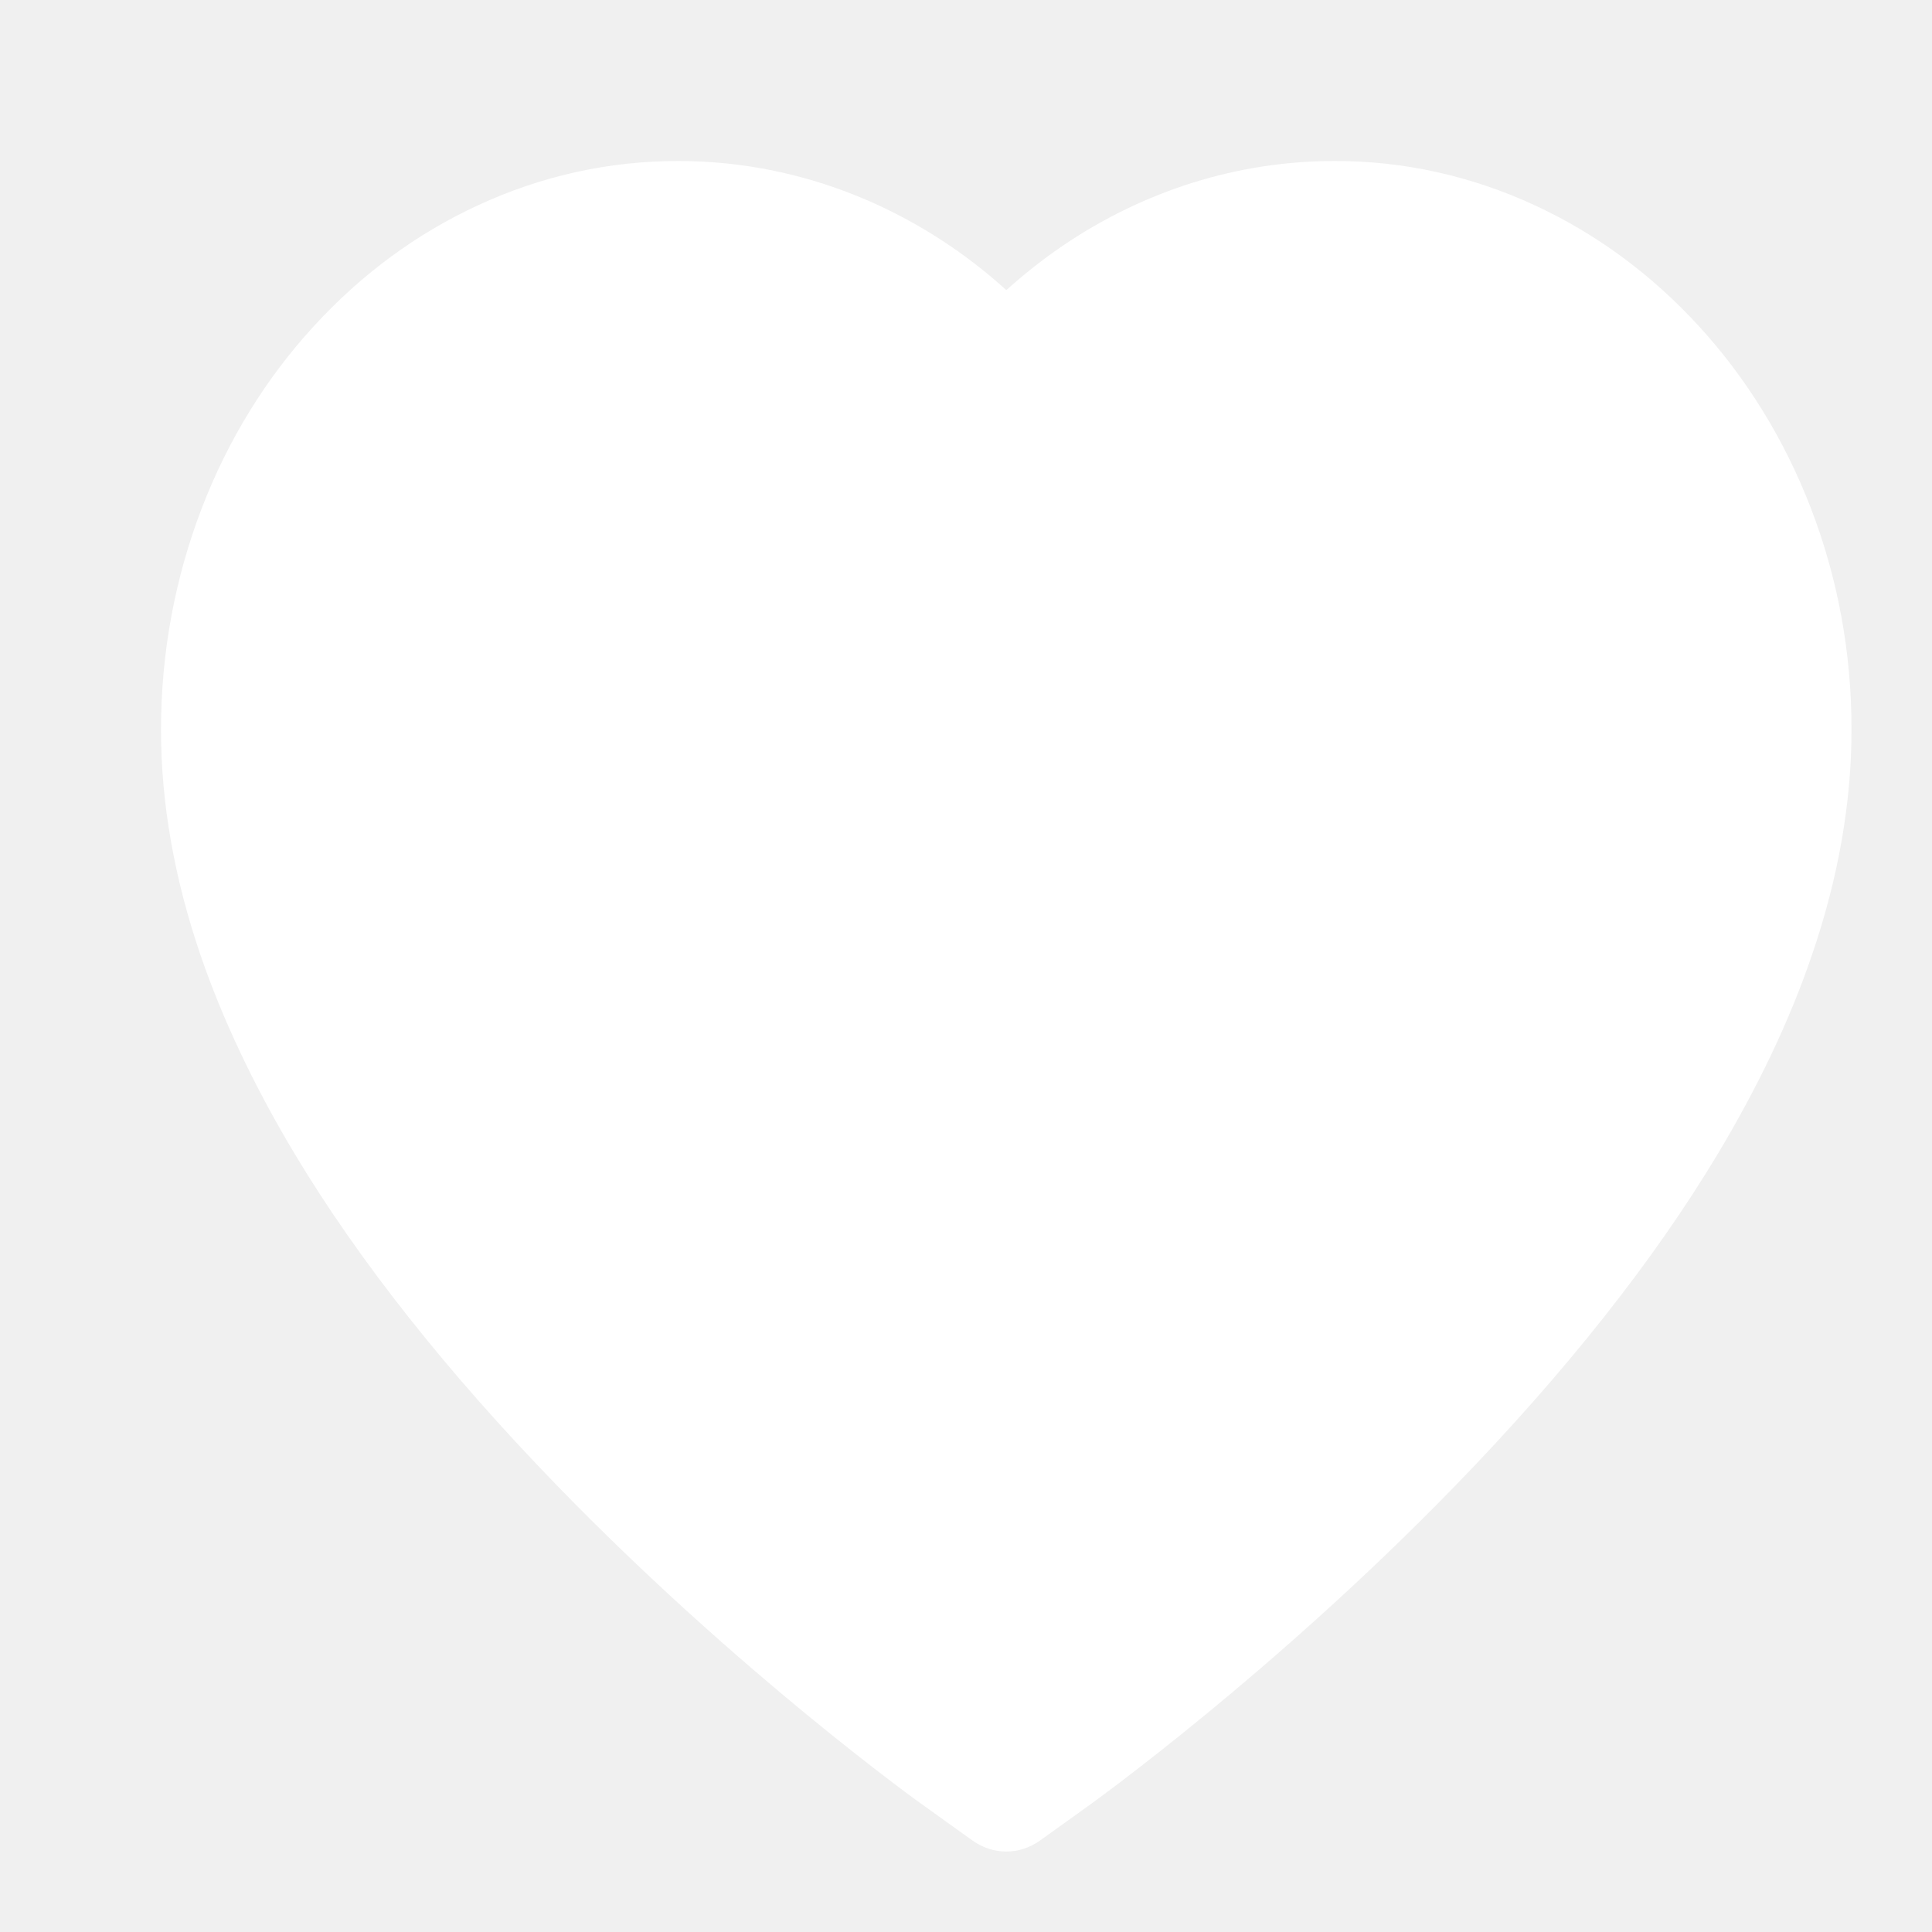
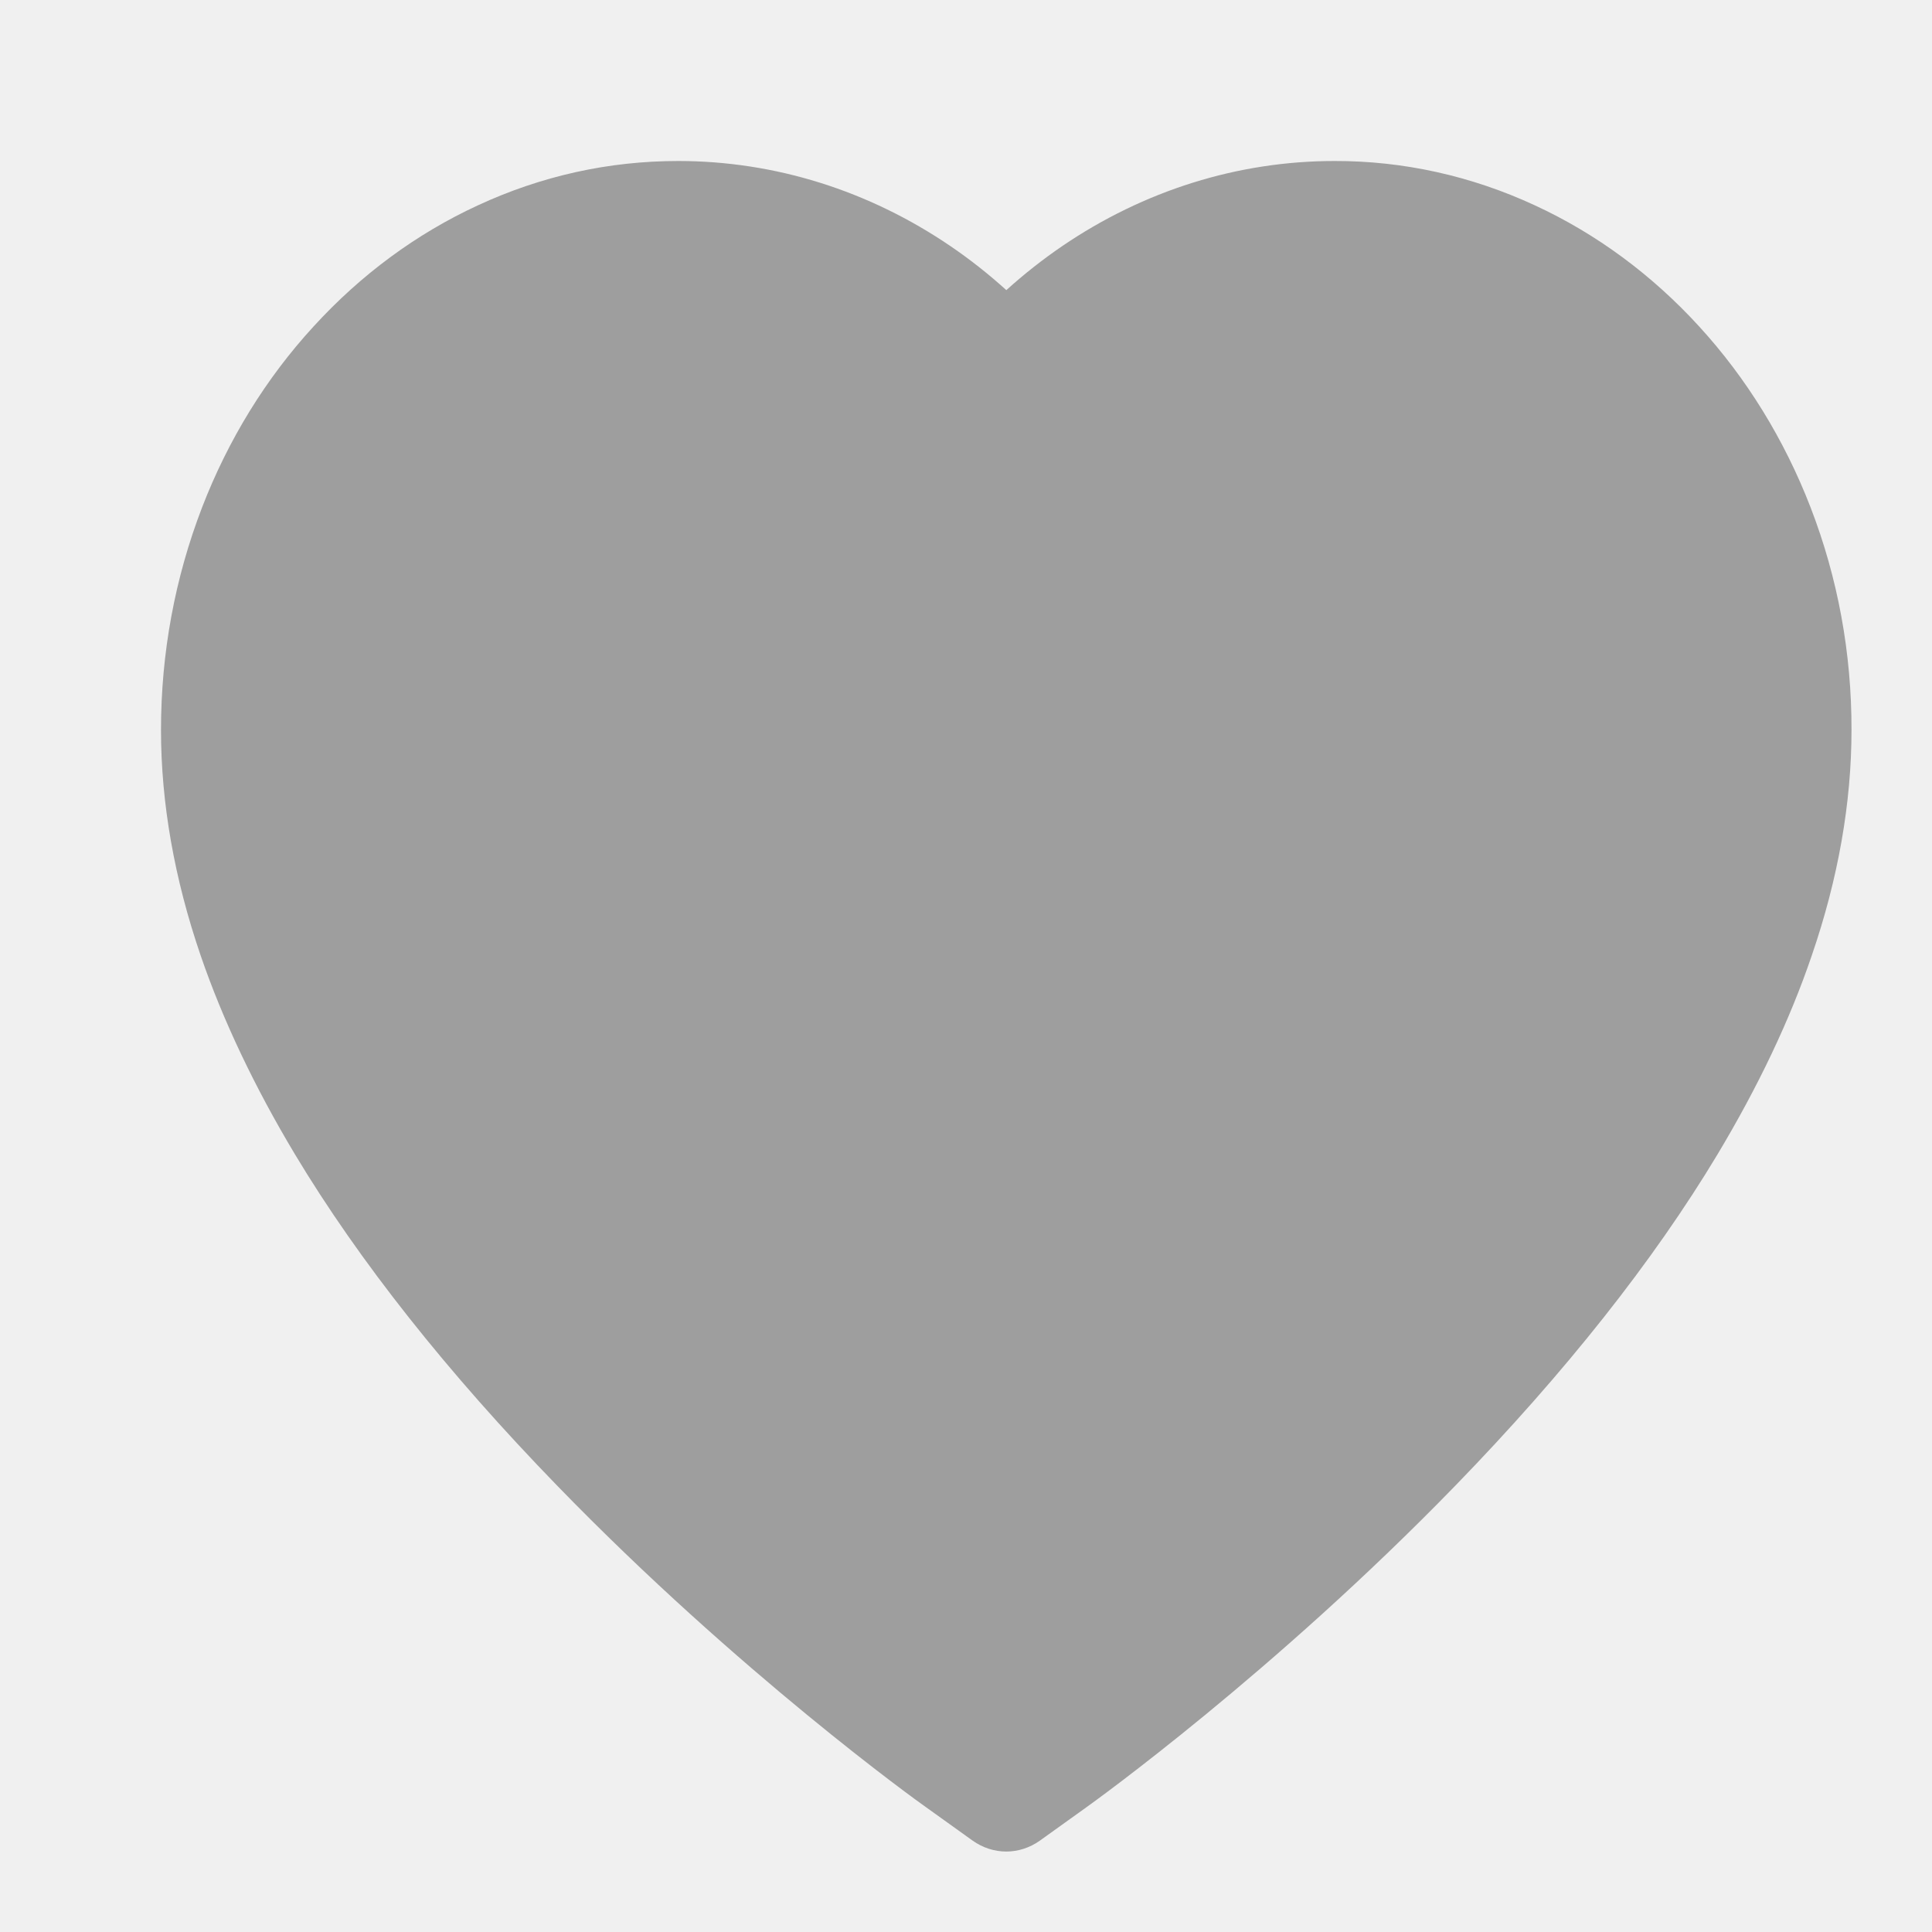
<svg xmlns="http://www.w3.org/2000/svg" width="24" height="24" viewBox="0 0 24 24" fill="none">
-   <path d="M22.492 6.304C22.166 5.461 21.696 4.698 21.109 4.057C20.521 3.413 19.828 2.902 19.067 2.551C18.278 2.185 17.432 1.998 16.578 2C15.379 2 14.21 2.366 13.194 3.058C12.951 3.224 12.72 3.406 12.501 3.604C12.282 3.406 12.052 3.224 11.808 3.058C10.792 2.366 9.623 2 8.425 2C7.562 2 6.726 2.185 5.936 2.551C5.172 2.904 4.484 3.411 3.894 4.057C3.305 4.698 2.835 5.461 2.51 6.304C2.173 7.18 2 8.111 2 9.069C2 9.972 2.165 10.914 2.493 11.871C2.768 12.672 3.162 13.502 3.665 14.341C4.462 15.668 5.559 17.052 6.92 18.454C9.176 20.78 11.41 22.386 11.505 22.451L12.081 22.864C12.336 23.046 12.664 23.046 12.919 22.864L13.495 22.451C13.59 22.383 15.822 20.78 18.08 18.454C19.441 17.052 20.538 15.668 21.335 14.341C21.838 13.502 22.234 12.672 22.506 11.871C22.835 10.914 23 9.972 23 9.069C23.002 8.111 22.83 7.18 22.492 6.304V6.304Z" fill="white" />
+   <path d="M22.492 6.304C22.166 5.461 21.696 4.698 21.109 4.057C20.521 3.413 19.828 2.902 19.067 2.551C18.278 2.185 17.432 1.998 16.578 2C15.379 2 14.21 2.366 13.194 3.058C12.951 3.224 12.72 3.406 12.501 3.604C12.282 3.406 12.052 3.224 11.808 3.058C10.792 2.366 9.623 2 8.425 2C7.562 2 6.726 2.185 5.936 2.551C5.172 2.904 4.484 3.411 3.894 4.057C3.305 4.698 2.835 5.461 2.51 6.304C2.173 7.18 2 8.111 2 9.069C2 9.972 2.165 10.914 2.493 11.871C2.768 12.672 3.162 13.502 3.665 14.341C4.462 15.668 5.559 17.052 6.92 18.454C9.176 20.78 11.41 22.386 11.505 22.451L12.081 22.864C12.336 23.046 12.664 23.046 12.919 22.864L13.495 22.451C13.59 22.383 15.822 20.78 18.08 18.454C19.441 17.052 20.538 15.668 21.335 14.341C21.838 13.502 22.234 12.672 22.506 11.871C22.835 10.914 23 9.972 23 9.069C23.002 8.111 22.83 7.18 22.492 6.304V6.304Z" fill="#9E9E9E" />
</svg>
